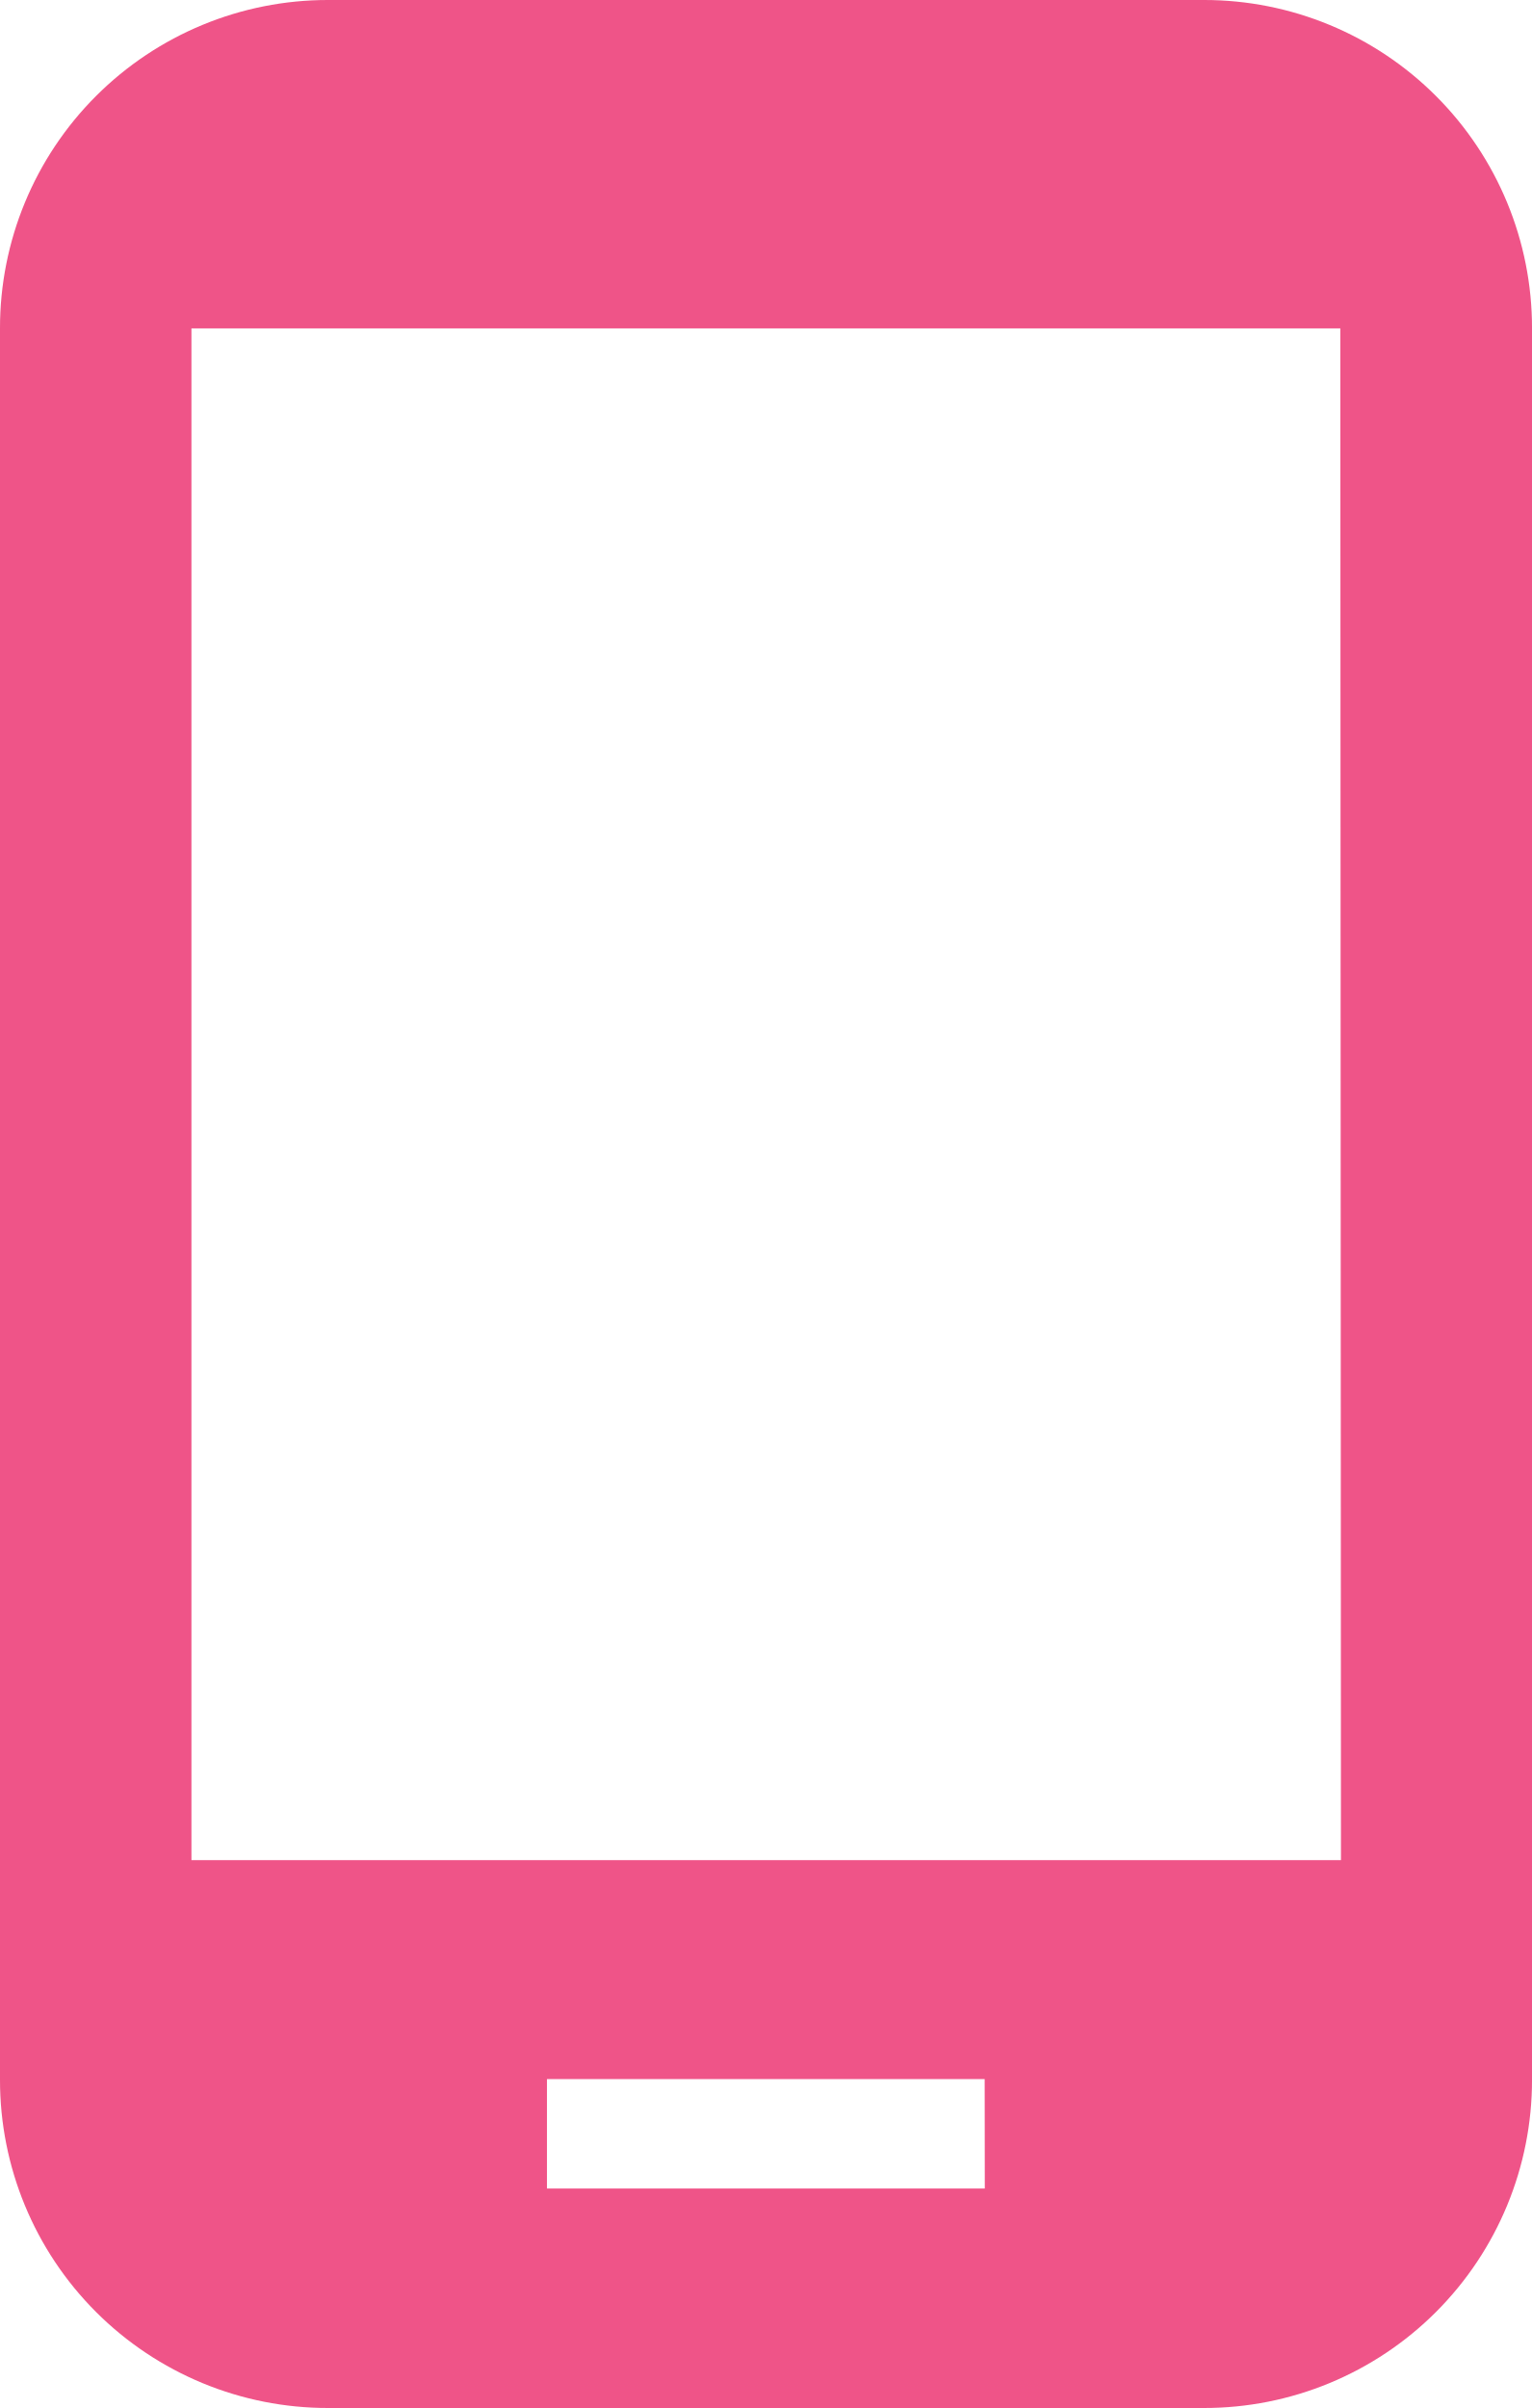
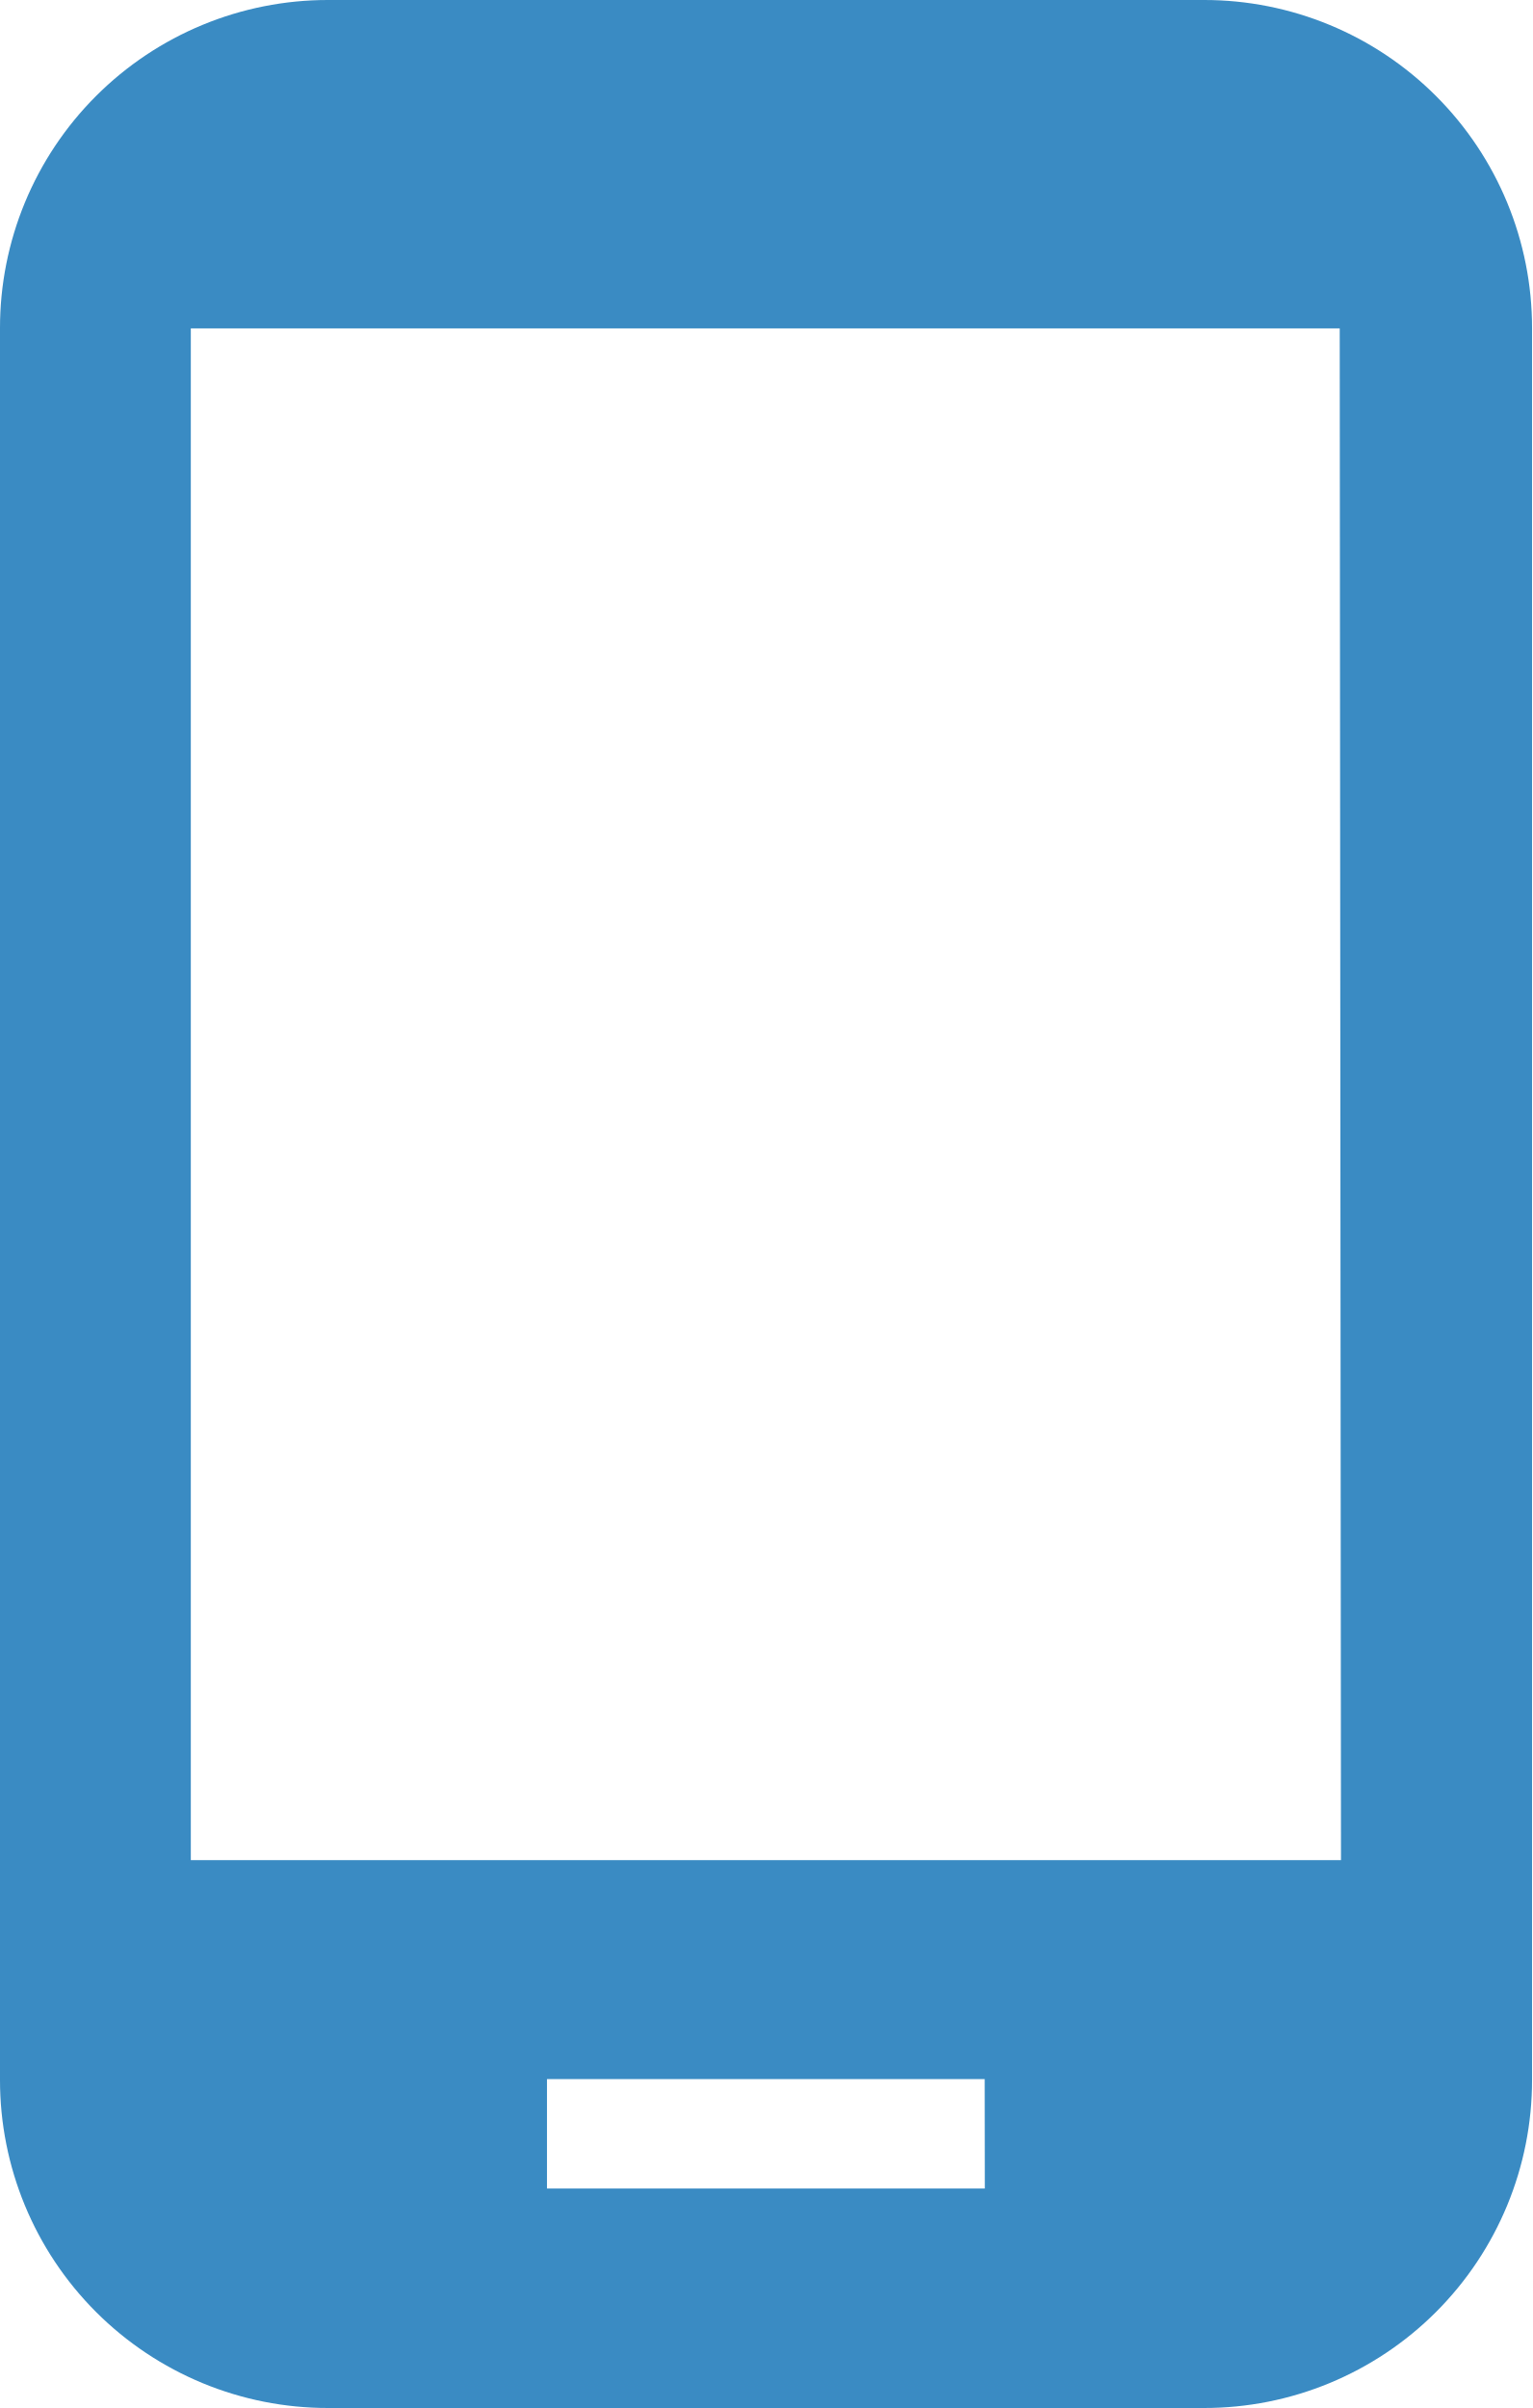
- <svg xmlns="http://www.w3.org/2000/svg" width="12.043" height="18.925" viewBox="0 0 12.043 18.925">
-   <path fill="#ef5488" d="M9.463 0H2.581A2.577 2.577 0 0 0 0 2.581v13.763a2.577 2.577 0 0 0 2.581 2.581h6.882a2.577 2.577 0 0 0 2.581-2.581V2.581A2.577 2.577 0 0 0 9.463 0ZM7.742 17.2H4.3v-.86h3.441Zm2.8-2.581H1.505V2.581h9.032Z" />
+ <svg xmlns="http://www.w3.org/2000/svg" width="12.044" height="18.925" viewBox="0 0 12.044 18.925">
+   <g id="phone_icon" transform="translate(-4615 -2271)">
+     <path id="phone_icon-2" data-name="phone_icon" d="M9.463,0H2.581A2.577,2.577,0,0,0,0,2.581V16.344a2.577,2.577,0,0,0,2.581,2.581H9.463a2.577,2.577,0,0,0,2.581-2.581V2.581A2.577,2.577,0,0,0,9.463,0ZM7.742,17.2H4.3v-.86H7.741Zm2.8-2.581H1.5V2.581h9.032Z" transform="translate(4615 2271)" fill="#3a8bc3" />
+   </g>
</svg>
